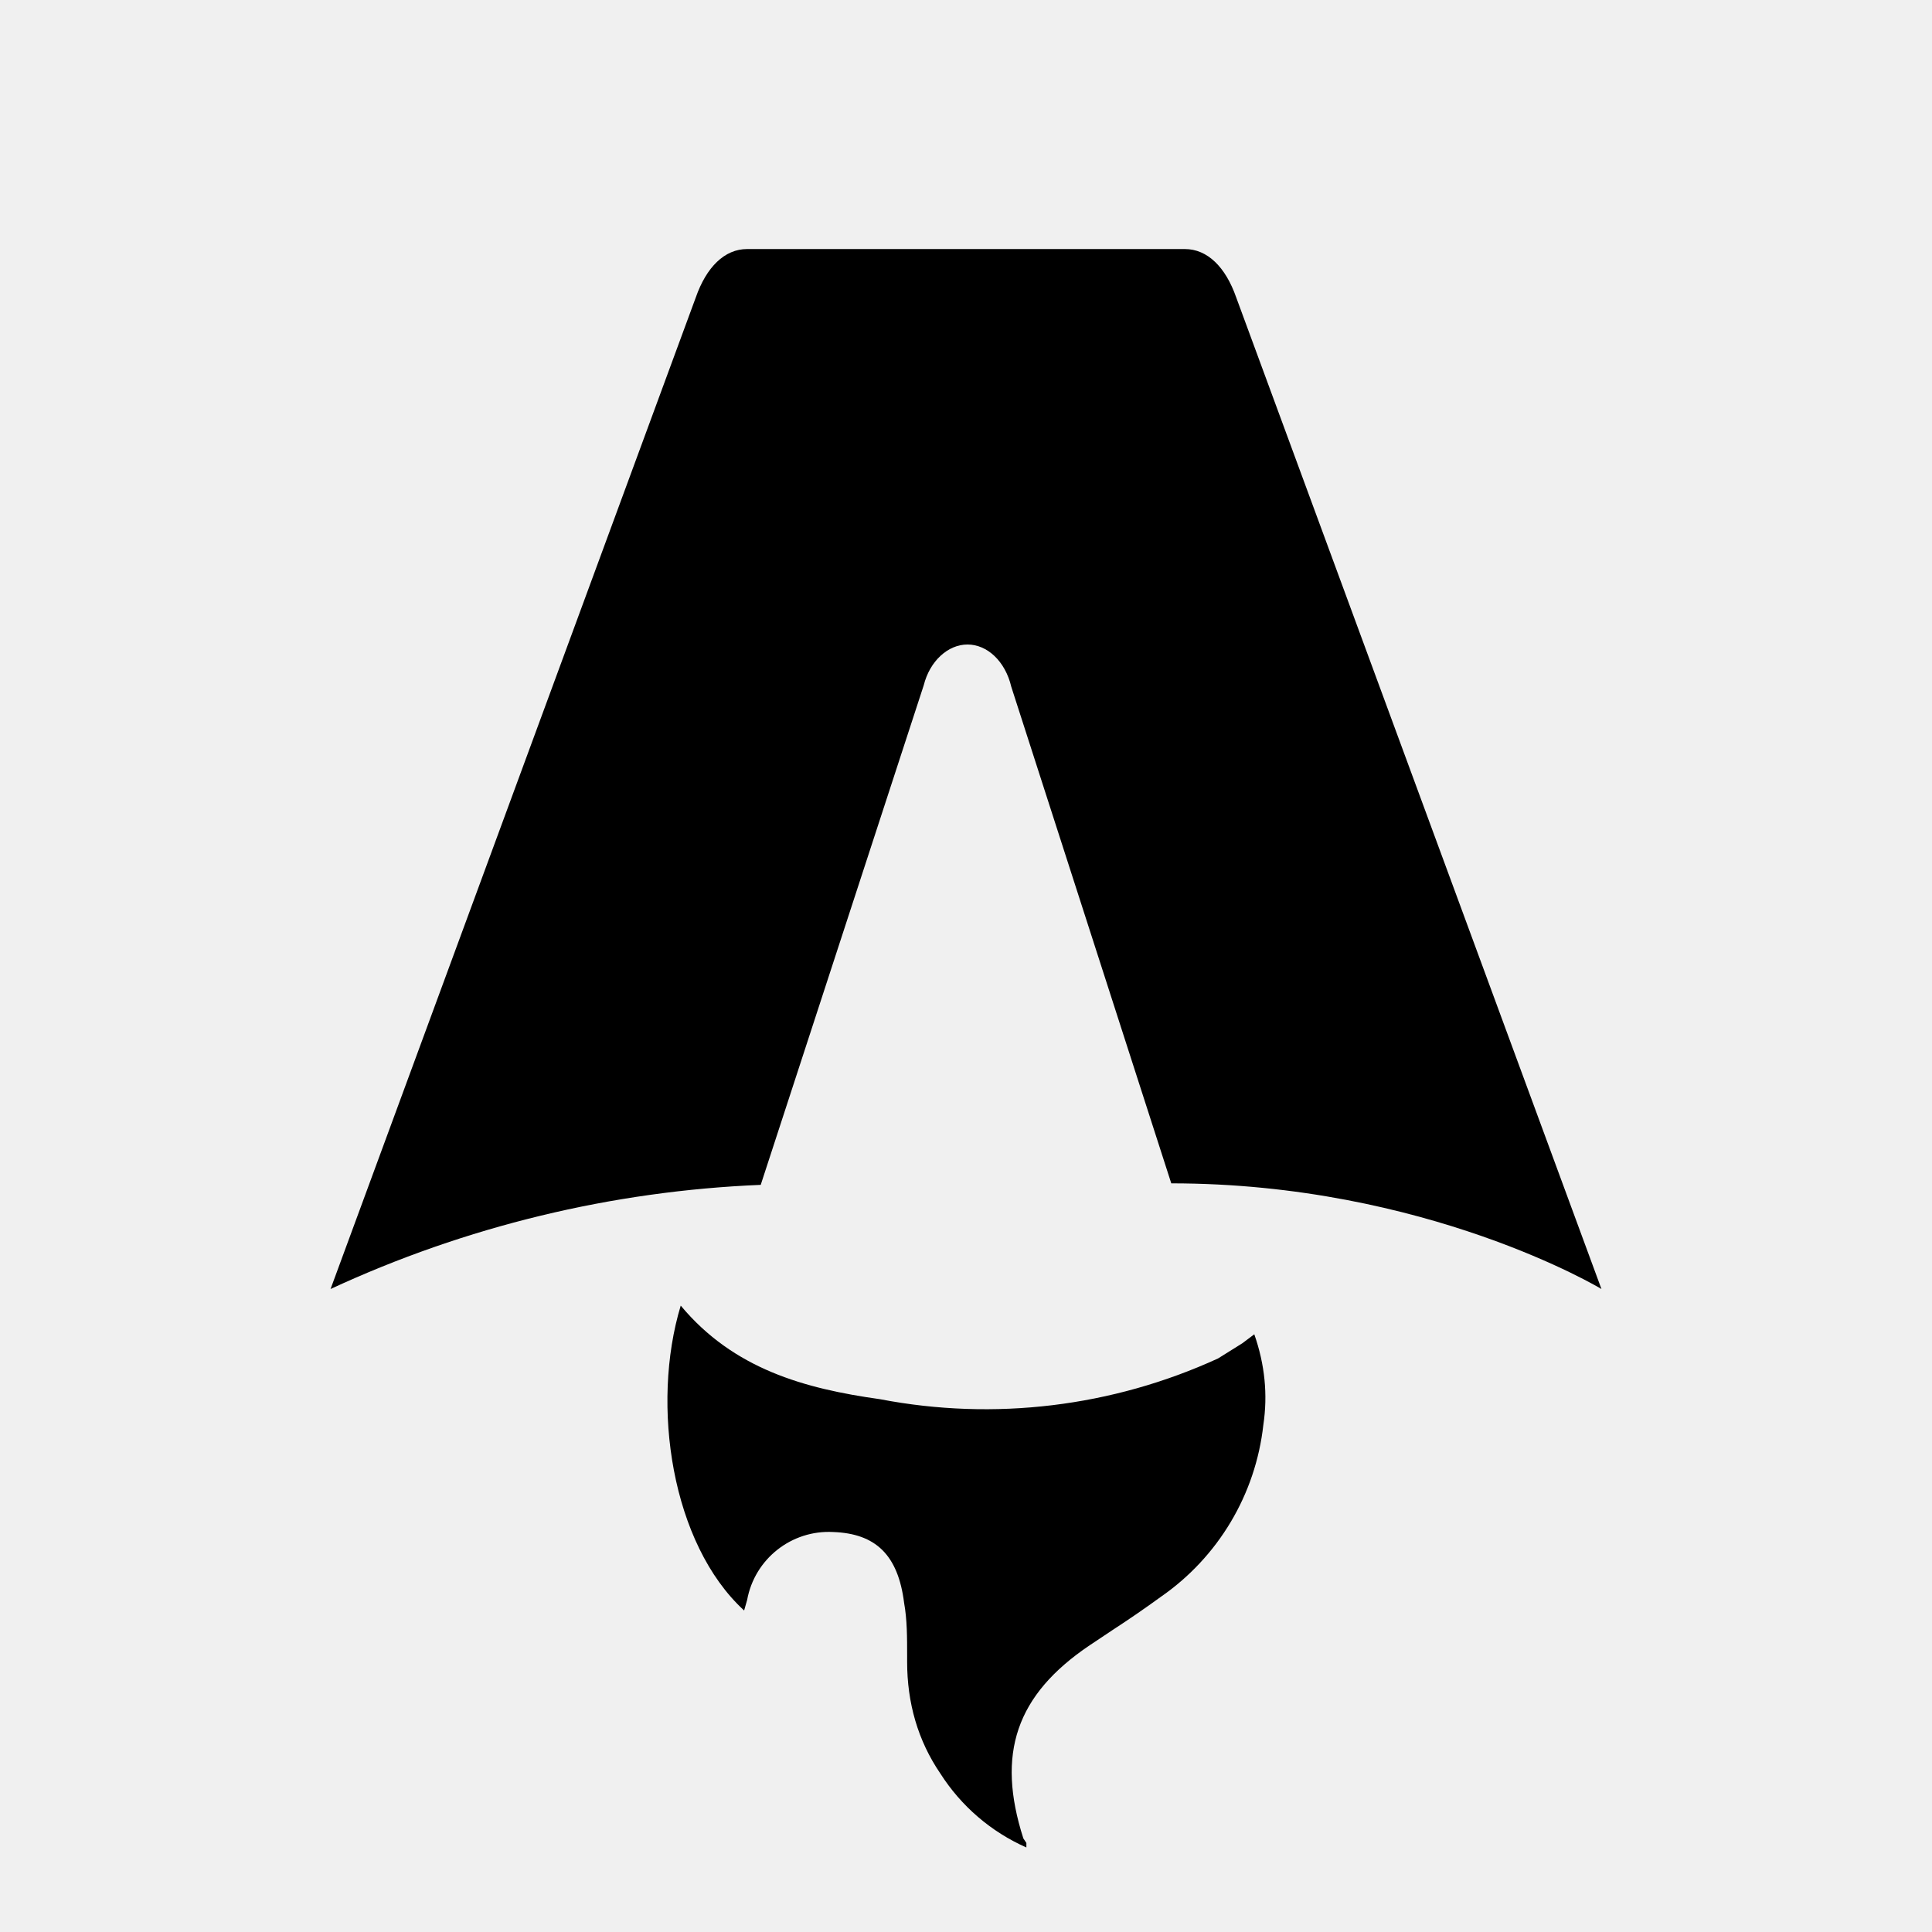
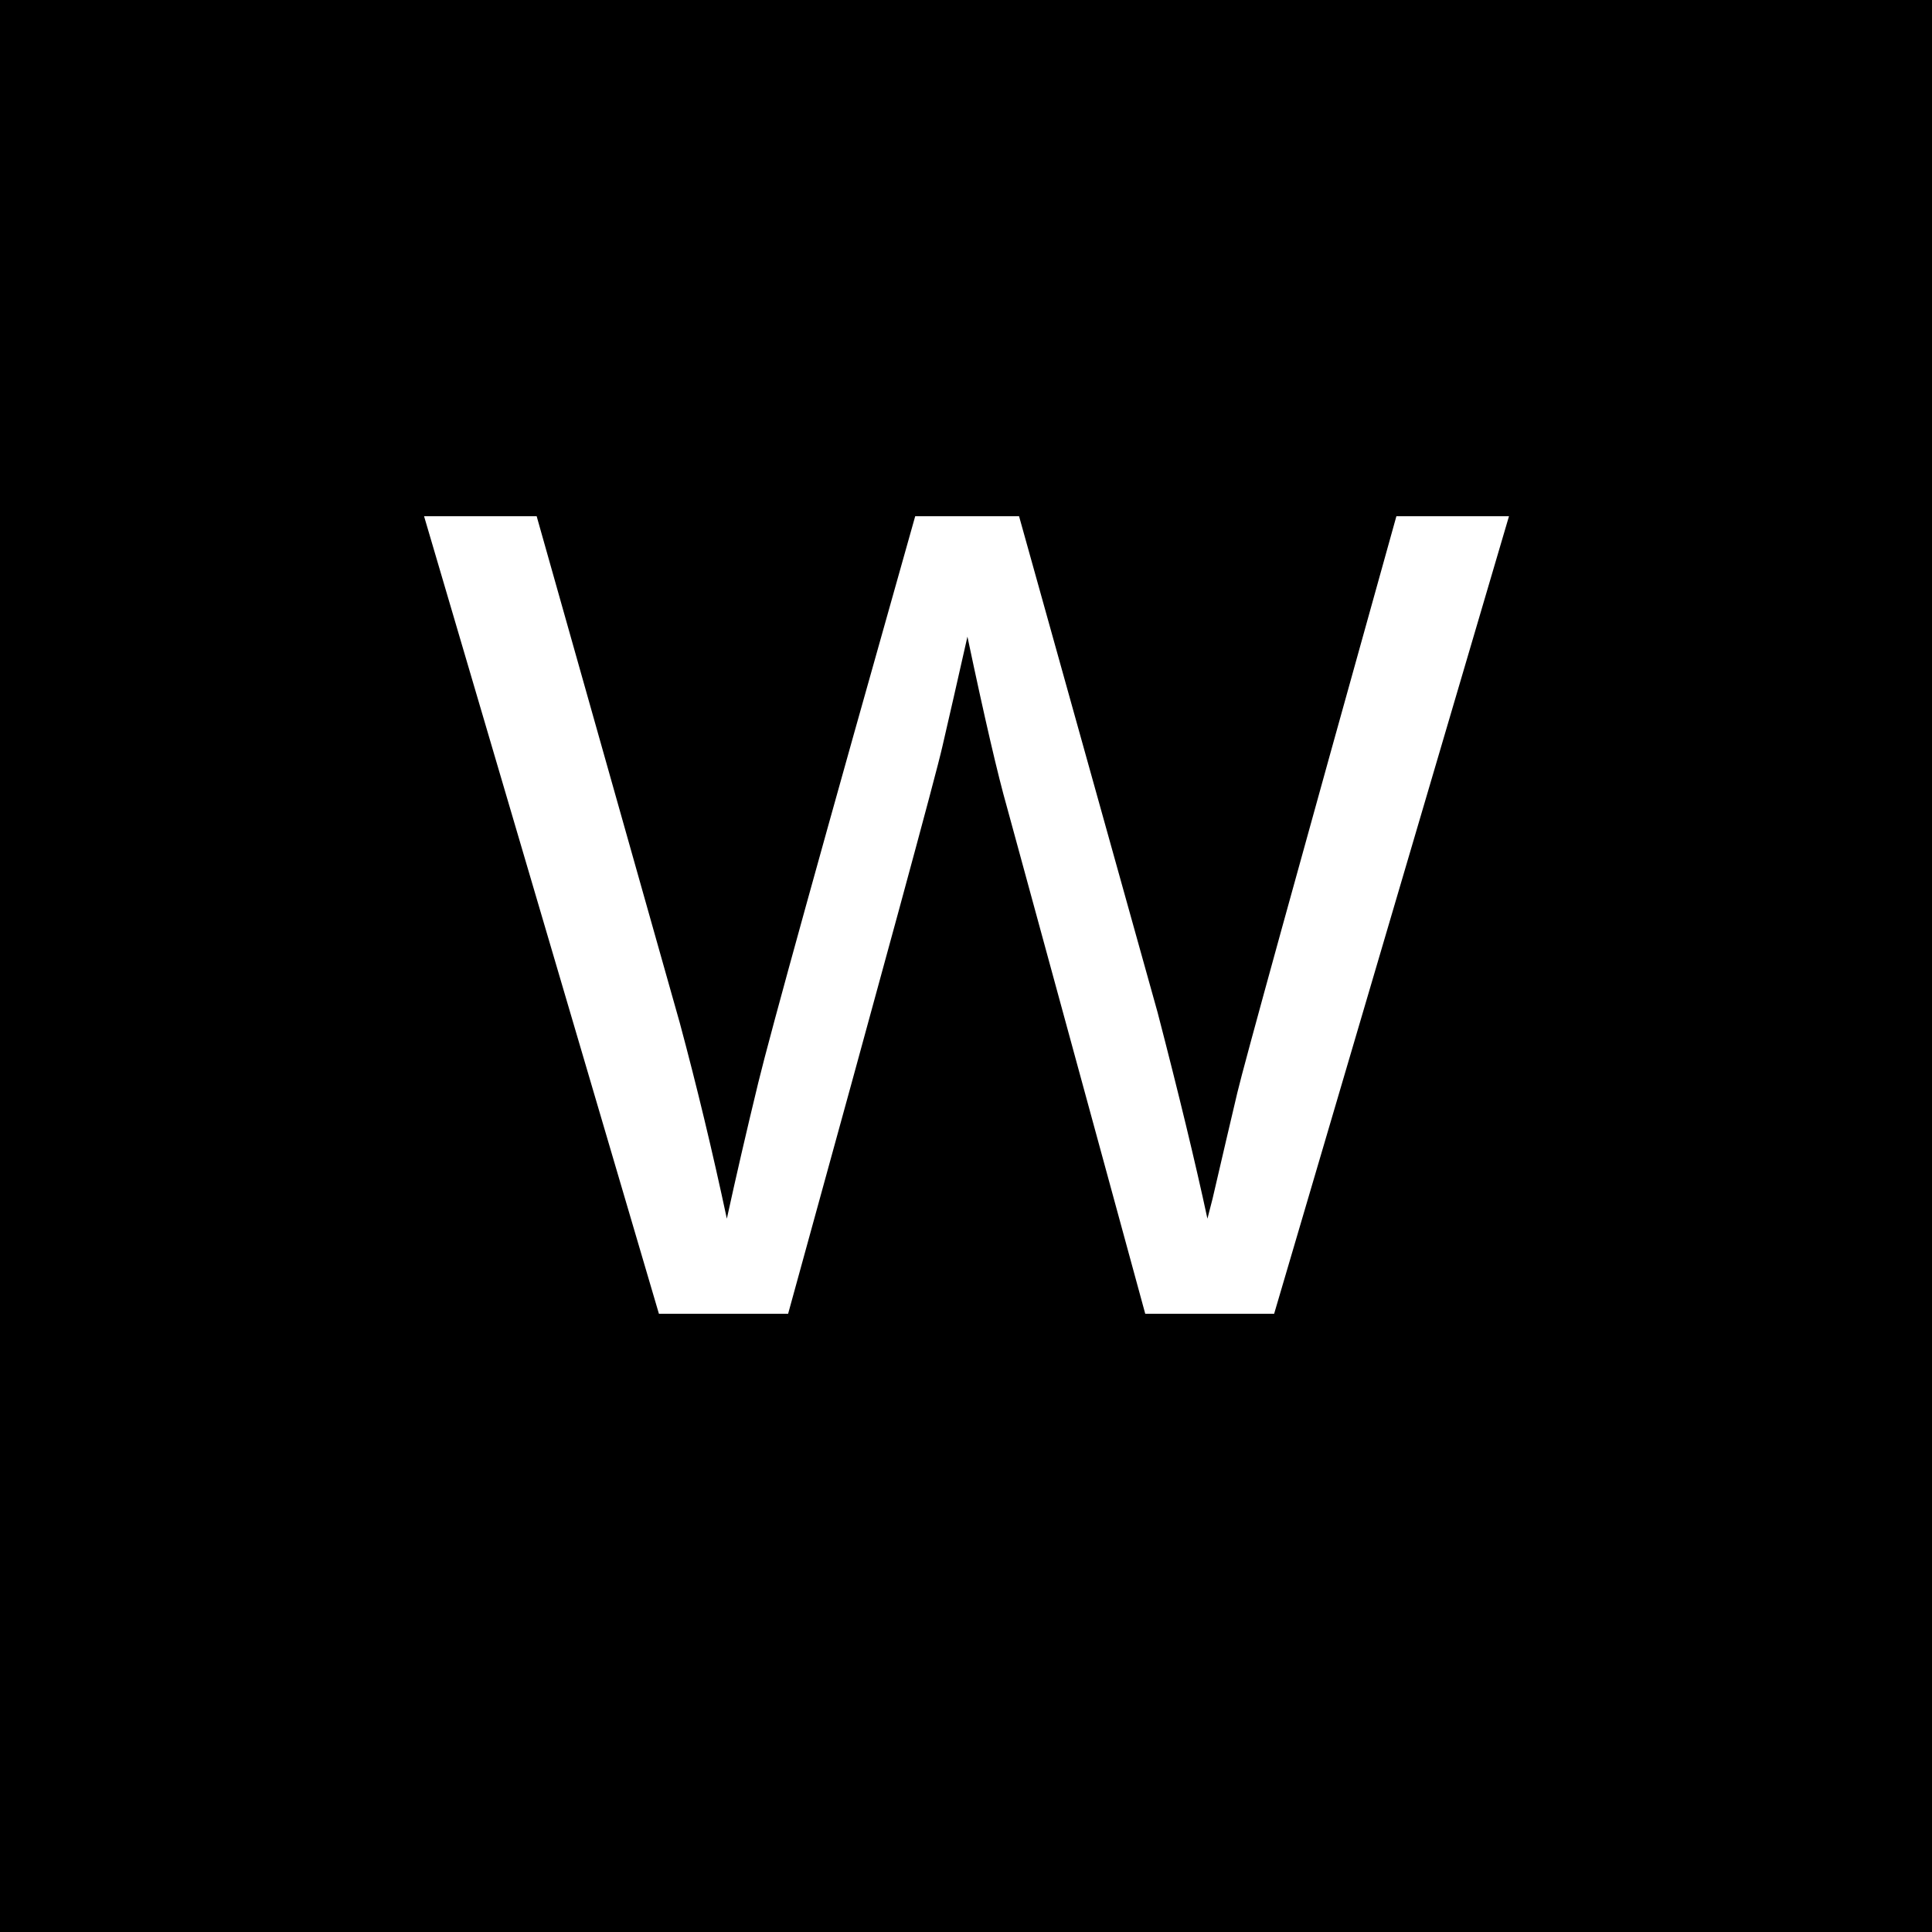
- <svg xmlns="http://www.w3.org/2000/svg" fill="none" viewBox="0 0 128 128">
-   <path d="M50.4 78.5a75.1 75.1 0 0 0-28.5 6.9l24.2-65.7c.7-2 1.9-3.2 3.4-3.2h29c1.5 0 2.7 1.2 3.4 3.2l24.2 65.7s-11.6-7-28.5-7L67 45.5c-.4-1.7-1.6-2.8-2.9-2.8-1.3 0-2.5 1.1-2.9 2.7L50.4 78.5Zm-1.1 28.2Zm-4.2-20.2c-2 6.6-.6 15.8 4.2 20.2a17.5 17.5 0 0 1 .2-.7 5.5 5.5 0 0 1 5.7-4.5c2.8.1 4.3 1.5 4.7 4.7.2 1.1.2 2.3.2 3.5v.4c0 2.7.7 5.2 2.2 7.4a13 13 0 0 0 5.7 4.9v-.3l-.2-.3c-1.8-5.6-.5-9.5 4.4-12.8l1.5-1a73 73 0 0 0 3.2-2.2 16 16 0 0 0 6.8-11.4c.3-2 .1-4-.6-6l-.8.6-1.6 1a37 37 0 0 1-22.4 2.7c-5-.7-9.7-2-13.2-6.2Z" />
+ <svg xmlns="http://www.w3.org/2000/svg" viewBox="0 0 100 100">
+   <rect width="100" height="100" fill="black" />
+   <text x="50%" y="50%" text-anchor="middle" dy=".3em" font-size="60" fill="white" font-family="Arial, sans-serif">W</text>
  <style>
        path { fill: #000; }
        @media (prefers-color-scheme: dark) {
            path { fill: #FFF; }
        }
    </style>
</svg>
